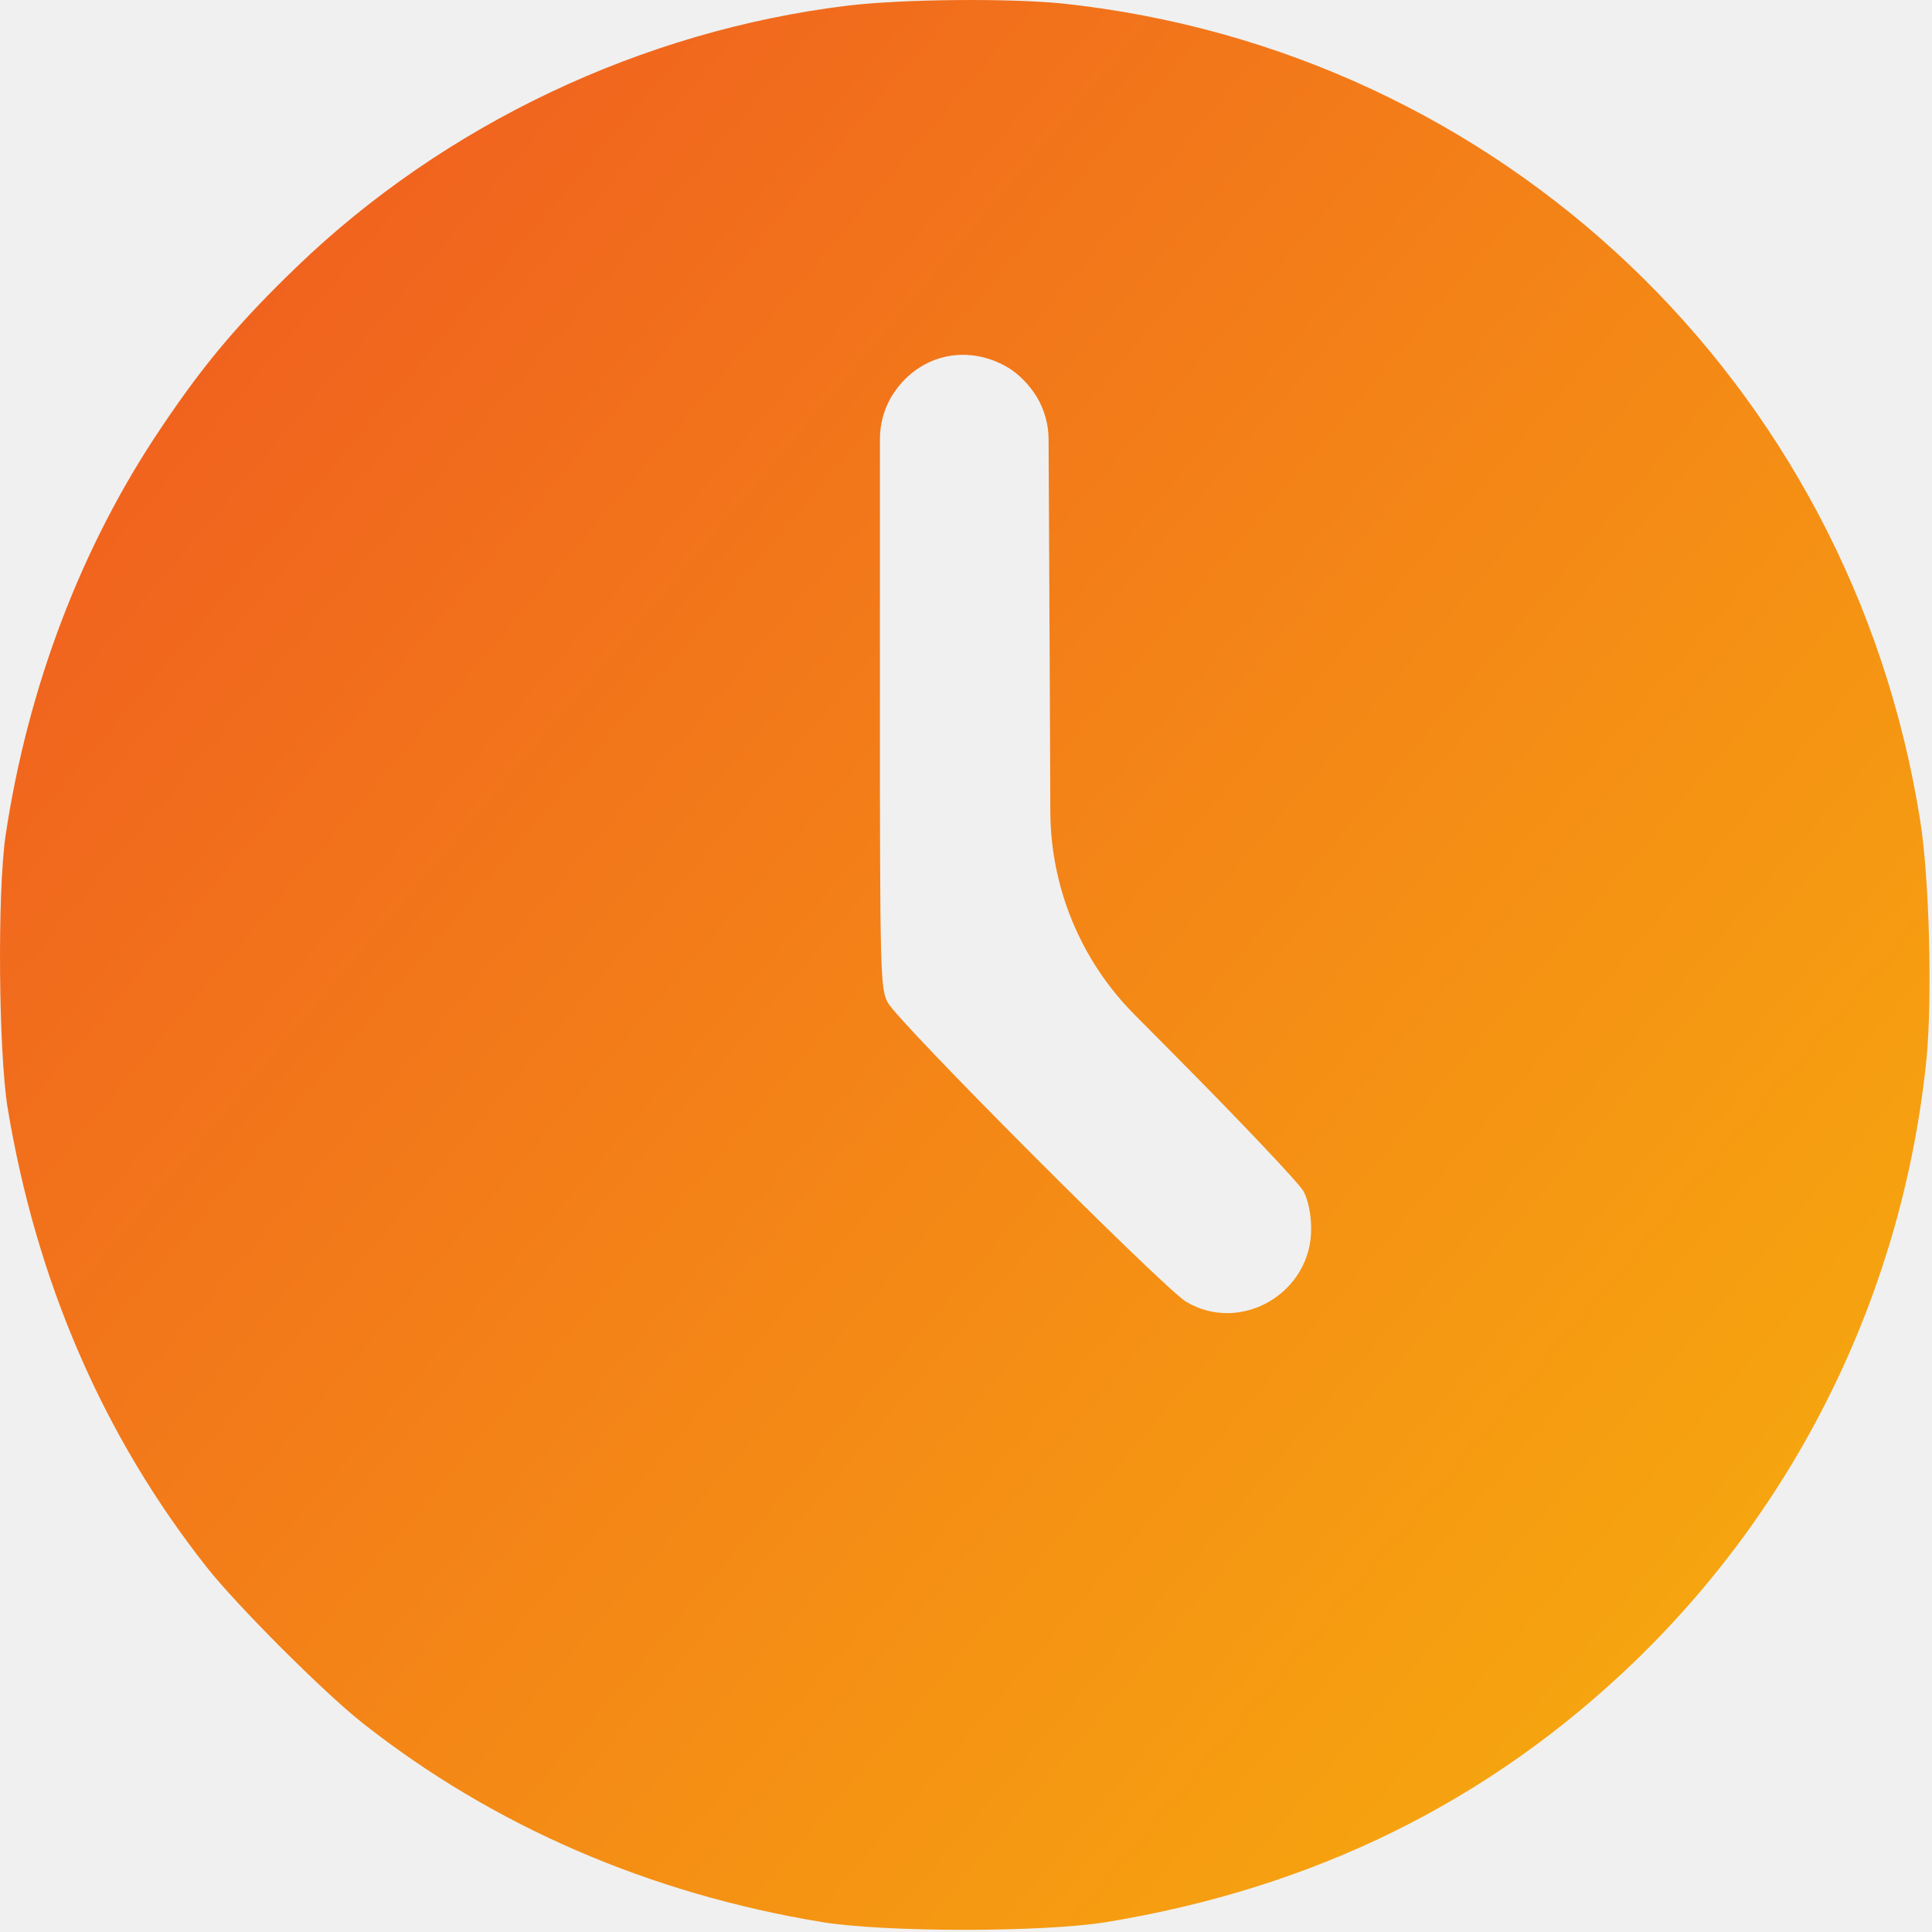
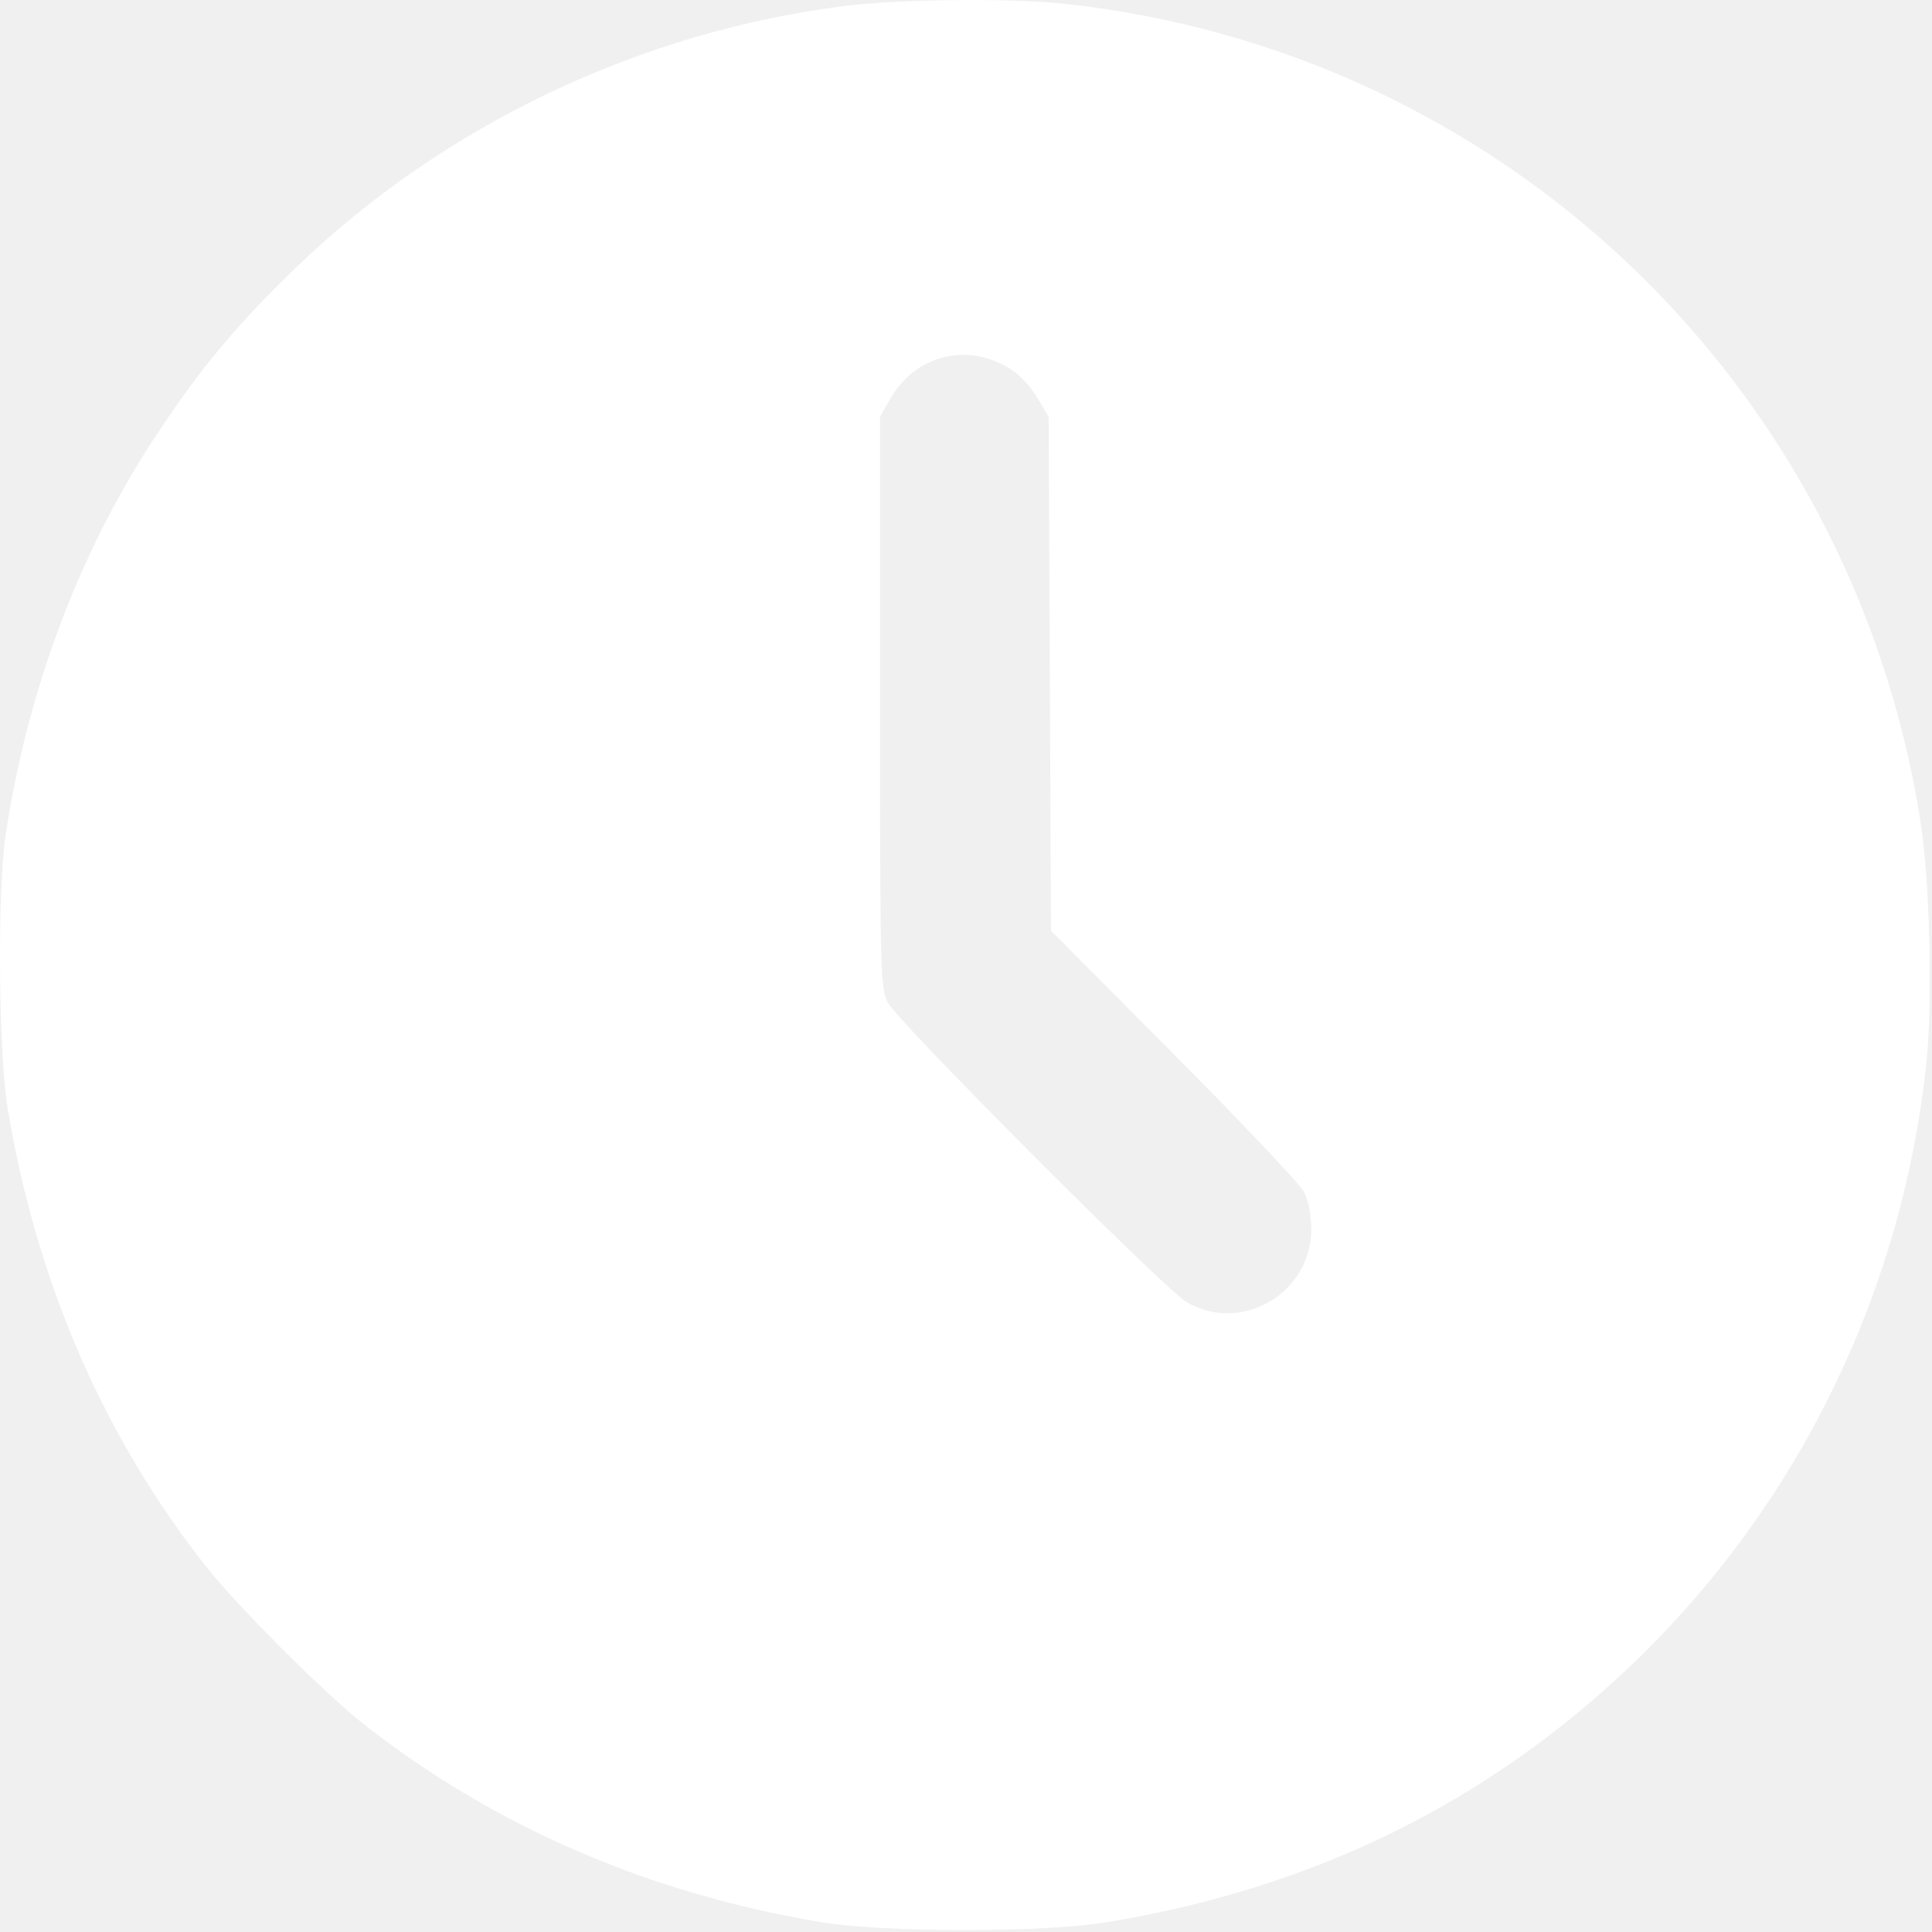
- <svg xmlns="http://www.w3.org/2000/svg" width="20" height="20" viewBox="0 0 20 20" fill="none">
-   <path d="M8.777 0.058C6.649 0.317 4.602 1.288 3.07 2.764C2.483 3.33 2.112 3.764 1.666 4.432C0.844 5.65 0.287 7.114 0.057 8.654C-0.028 9.246 -0.015 10.88 0.078 11.463C0.376 13.267 1.07 14.867 2.138 16.221C2.449 16.617 3.359 17.527 3.755 17.838C5.104 18.902 6.726 19.604 8.513 19.898C9.173 20.004 10.79 20.004 11.45 19.898C13.607 19.544 15.424 18.647 16.931 17.191C18.637 15.54 19.706 13.331 19.944 10.952C20.003 10.331 19.974 9.084 19.876 8.484C19.157 3.96 15.539 0.517 10.994 0.036C10.445 -0.019 9.347 -0.01 8.777 0.058ZM10.432 3.803C10.547 3.871 10.662 3.99 10.735 4.113C10.813 4.244 10.854 4.394 10.855 4.546L10.867 6.973L10.873 8.405C10.877 9.192 11.19 9.946 11.745 10.504L12.148 10.91C12.845 11.612 13.454 12.255 13.496 12.335C13.543 12.425 13.573 12.578 13.573 12.718C13.577 13.386 12.845 13.812 12.279 13.476C12.045 13.335 9.296 10.582 9.19 10.378C9.113 10.237 9.109 10.071 9.109 7.271V4.544C9.109 4.393 9.149 4.244 9.224 4.113C9.483 3.679 9.994 3.547 10.432 3.803Z" fill="url(#paint0_linear_183_4173)" />
-   <defs>
-     <linearGradient id="paint0_linear_183_4173" x1="30.794" y1="24.473" x2="0.145" y2="-1.446" gradientUnits="userSpaceOnUse">
-       <stop stop-color="#FBD604" />
-       <stop offset="1" stop-color="#EF5322" />
-     </linearGradient>
-   </defs>
+ <svg xmlns="http://www.w3.org/2000/svg" width="18" height="18" viewBox="0 0 18 18" fill="none">
+   <path d="M7.9 0.052C5.985 0.286 4.142 1.159 2.763 2.488C2.235 2.998 1.901 3.388 1.499 3.99C0.76 5.085 0.258 6.403 0.051 7.79C-0.025 8.322 -0.014 9.793 0.07 10.318C0.339 11.942 0.963 13.382 1.924 14.6C2.204 14.957 3.024 15.776 3.38 16.056C4.594 17.014 6.054 17.646 7.663 17.91C8.256 18.006 9.712 18.006 10.306 17.91C12.248 17.592 13.884 16.784 15.24 15.474C16.776 13.988 17.737 11.999 17.952 9.858C18.005 9.299 17.979 8.177 17.89 7.636C17.243 3.564 13.987 0.466 9.896 0.033C9.402 -0.017 8.413 -0.009 7.9 0.052ZM9.39 3.423C9.494 3.484 9.597 3.591 9.662 3.702L9.77 3.882L9.781 6.277L9.792 8.671L10.934 9.82C11.562 10.452 12.11 11.03 12.148 11.103C12.19 11.184 12.217 11.321 12.217 11.448C12.221 12.049 11.562 12.432 11.053 12.13C10.842 12.003 8.368 9.525 8.272 9.341C8.203 9.215 8.199 9.065 8.199 6.545V3.882L8.302 3.702C8.536 3.312 8.996 3.193 9.39 3.423Z" fill="white" />
</svg>
